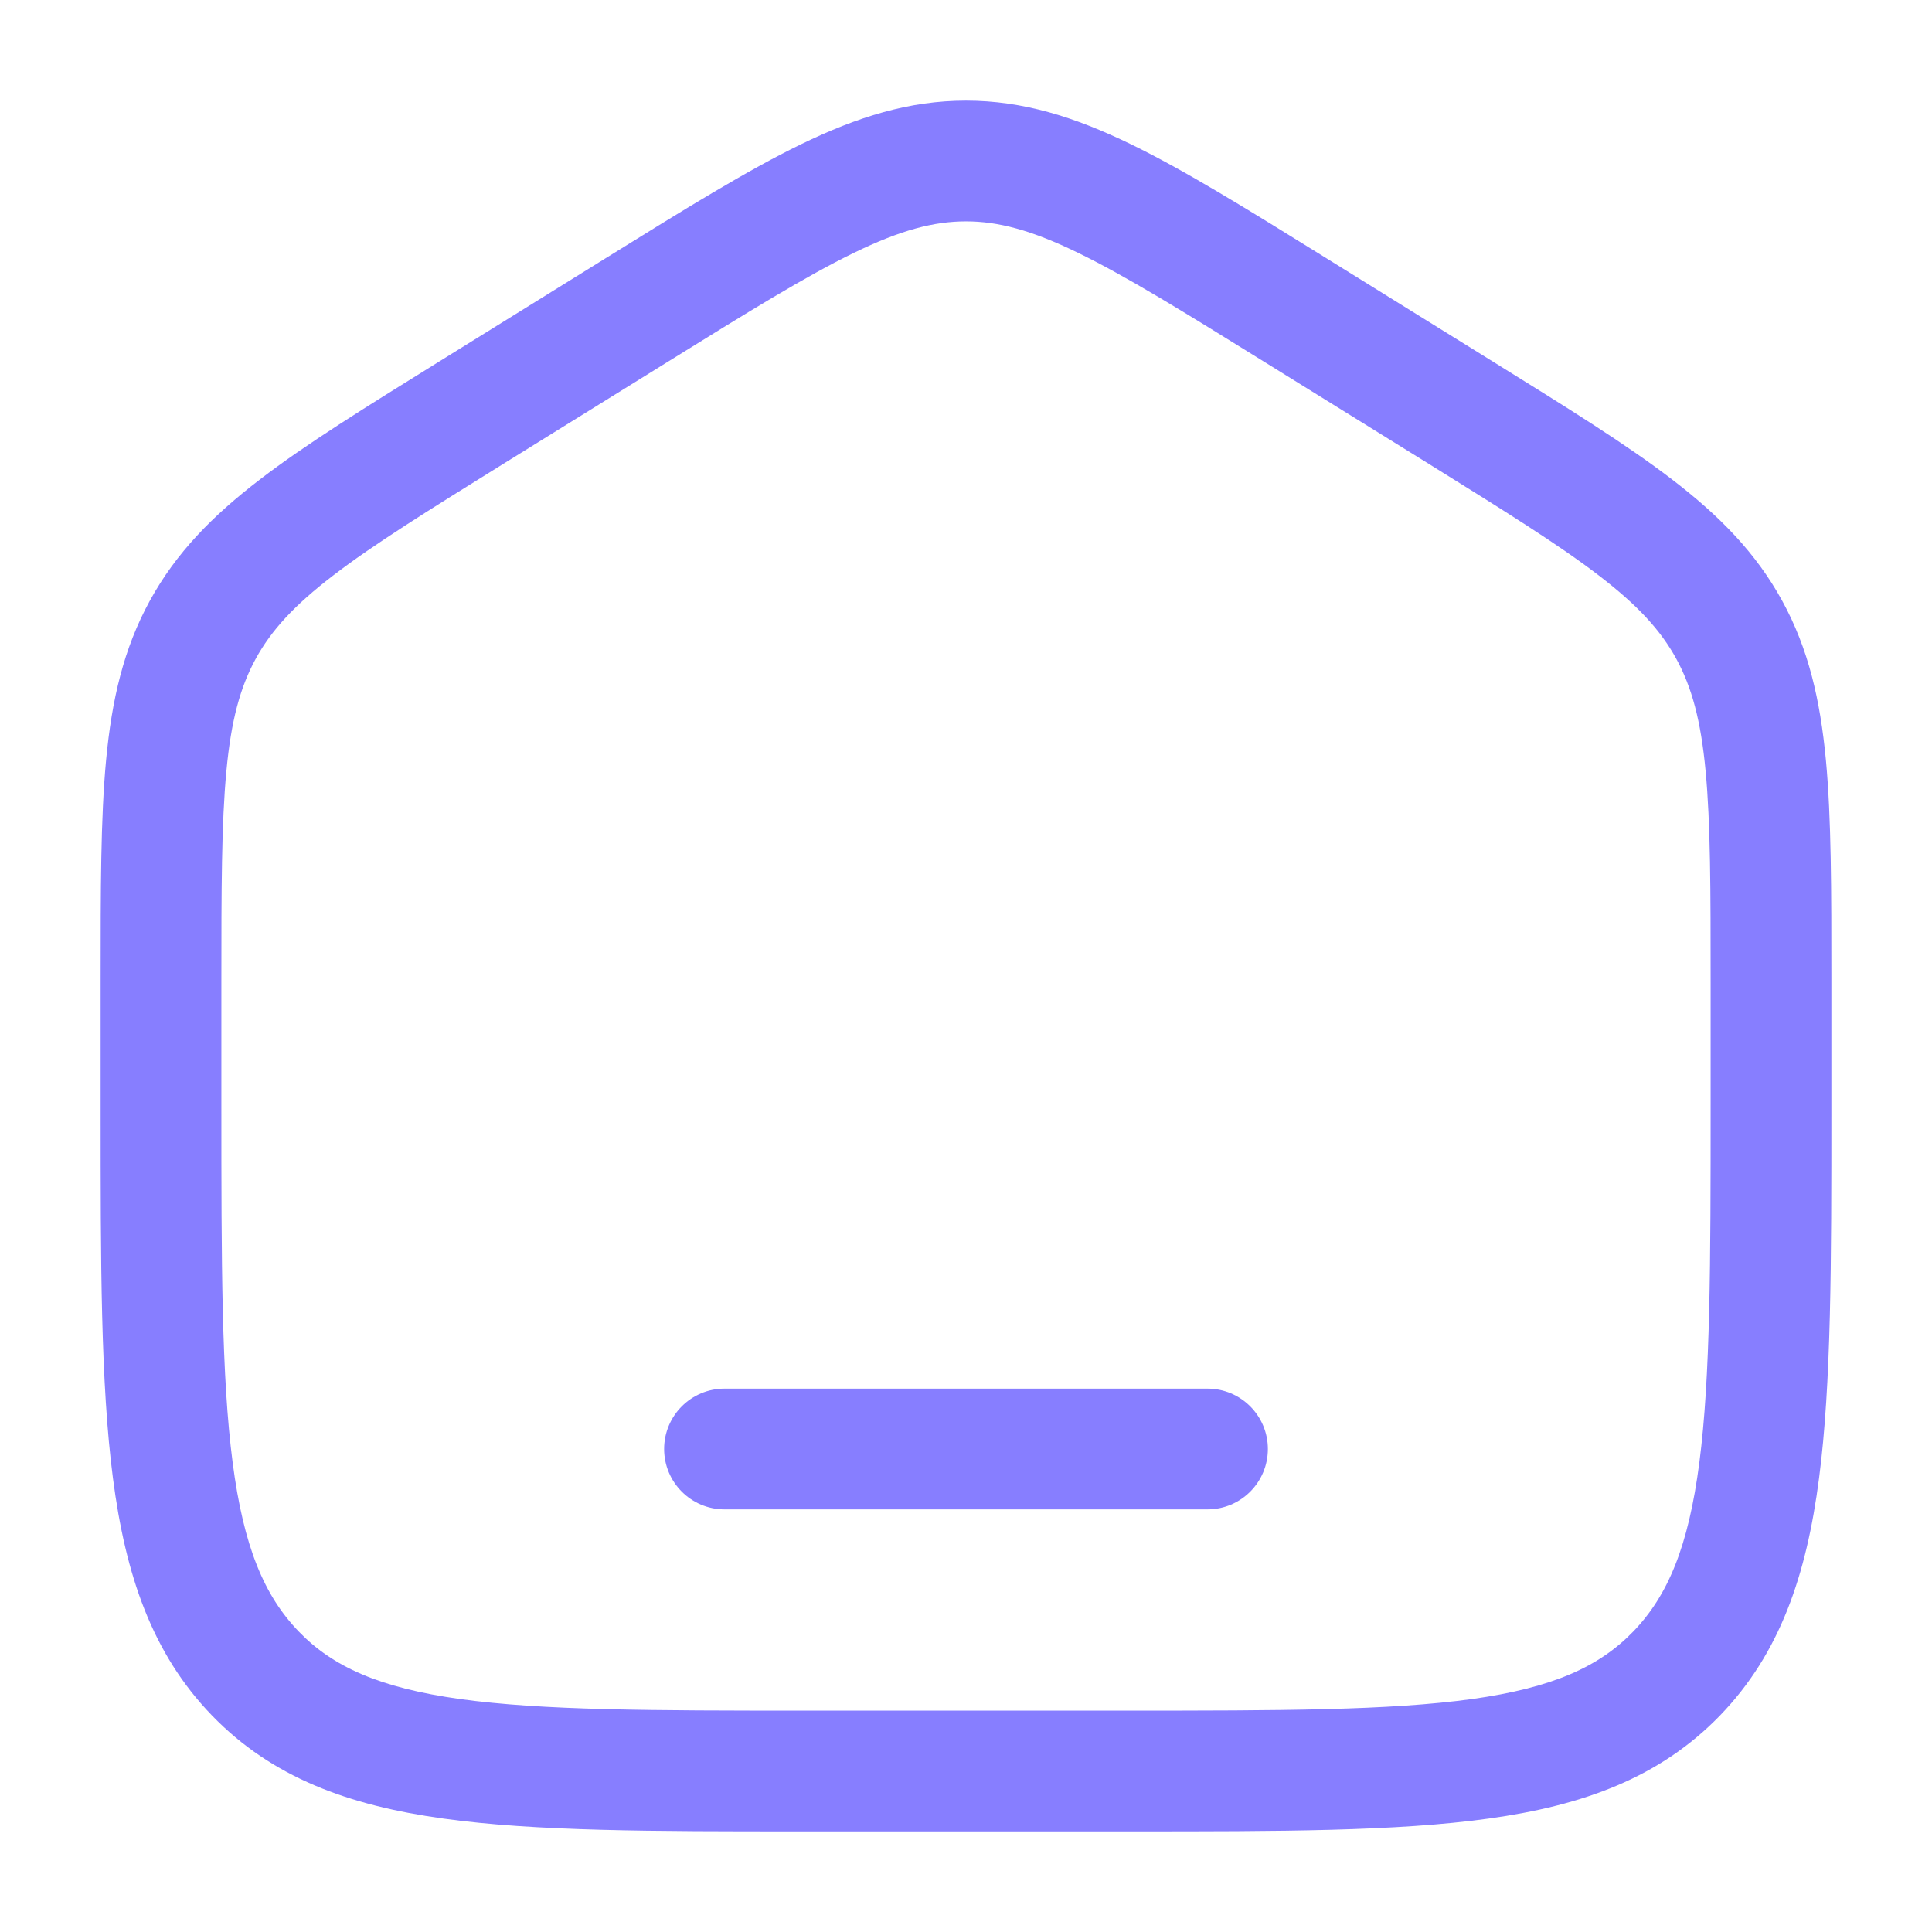
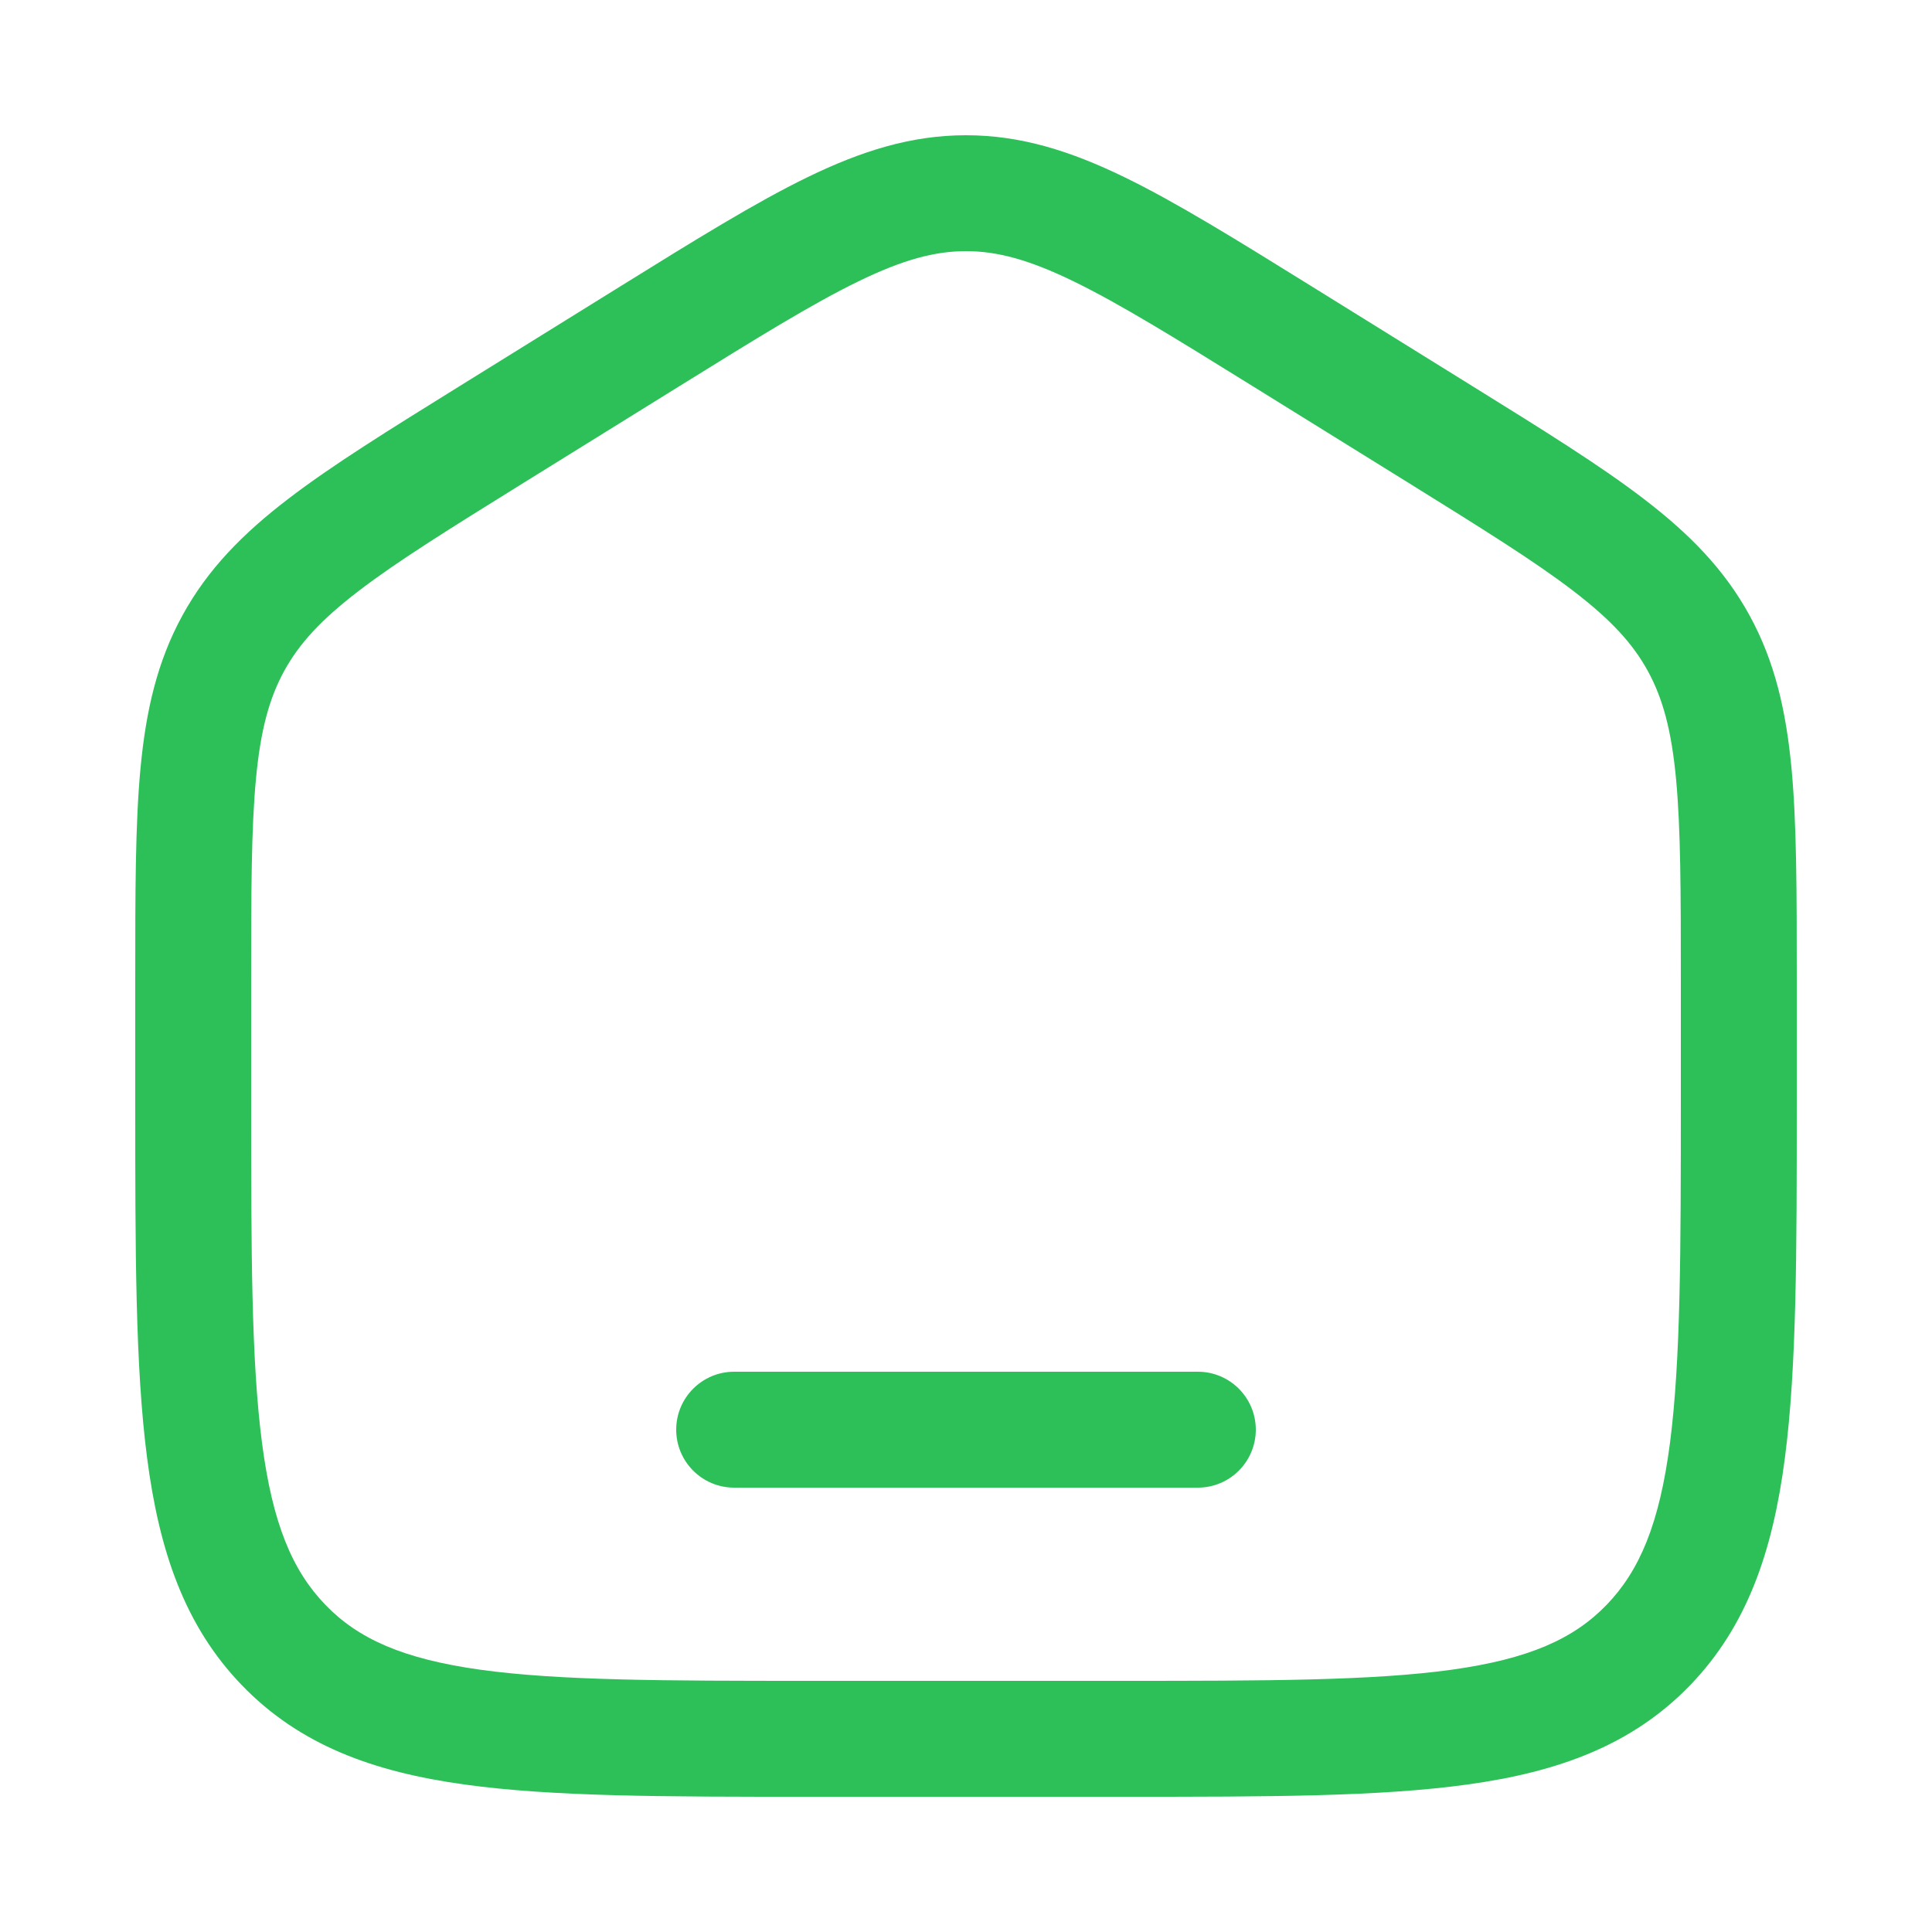
- <svg xmlns="http://www.w3.org/2000/svg" width="24" height="24" viewBox="0 0 24 24" fill="none">
-   <path d="M9 17.25C8.586 17.25 8.25 17.586 8.25 18C8.25 18.414 8.586 18.75 9 18.75H15C15.414 18.75 15.75 18.414 15.75 18C15.75 17.586 15.414 17.25 15 17.25H9Z" fill="#877EFF" />
-   <path fill-rule="evenodd" clip-rule="evenodd" d="M12 1.25C11.292 1.25 10.649 1.453 9.951 1.792C9.276 2.12 8.496 2.604 7.523 3.208L5.456 4.491C4.535 5.063 3.797 5.52 3.229 5.956C2.64 6.407 2.188 6.866 1.861 7.463C1.535 8.058 1.389 8.692 1.318 9.441C1.25 10.166 1.25 11.054 1.25 12.167V13.78C1.25 15.684 1.25 17.187 1.403 18.362C1.559 19.567 1.889 20.54 2.632 21.309C3.38 22.082 4.33 22.428 5.508 22.591C6.648 22.75 8.106 22.75 9.942 22.75H14.058C15.894 22.75 17.352 22.75 18.492 22.591C19.669 22.428 20.62 22.082 21.368 21.309C22.111 20.54 22.441 19.567 22.597 18.362C22.75 17.187 22.75 15.684 22.75 13.78V12.167C22.75 11.054 22.75 10.166 22.682 9.441C22.611 8.692 22.465 8.058 22.139 7.463C21.812 6.866 21.36 6.407 20.771 5.956C20.203 5.52 19.465 5.063 18.544 4.491L16.477 3.208C15.504 2.604 14.724 2.12 14.049 1.792C13.351 1.453 12.708 1.25 12 1.25ZM8.28 4.504C9.295 3.874 10.009 3.432 10.607 3.141C11.188 2.858 11.6 2.75 12 2.75C12.4 2.75 12.812 2.858 13.393 3.141C13.991 3.432 14.705 3.874 15.72 4.504L17.721 5.745C18.681 6.342 19.356 6.761 19.859 7.147C20.349 7.522 20.63 7.831 20.823 8.183C21.016 8.536 21.129 8.949 21.188 9.581C21.249 10.229 21.25 11.046 21.25 12.204V13.725C21.25 15.696 21.248 17.101 21.11 18.168C20.974 19.216 20.717 19.824 20.289 20.267C19.865 20.706 19.287 20.966 18.286 21.106C17.26 21.248 15.908 21.25 14 21.25H10C8.092 21.25 6.74 21.248 5.714 21.106C4.713 20.966 4.135 20.706 3.711 20.267C3.283 19.824 3.026 19.216 2.89 18.168C2.751 17.101 2.75 15.696 2.75 13.725V12.204C2.75 11.046 2.751 10.229 2.812 9.581C2.871 8.949 2.984 8.536 3.177 8.183C3.37 7.831 3.651 7.522 4.141 7.147C4.644 6.761 5.319 6.342 6.28 5.745L8.28 4.504Z" fill="#877EFF" />
+ <svg xmlns="http://www.w3.org/2000/svg" width="25" height="25" viewBox="0 0 25 25" fill="none">
+   <path d="M9.5 17.75C9.086 17.75 8.75 18.086 8.75 18.5C8.75 18.914 9.086 19.25 9.5 19.25H15.5C15.914 19.25 16.25 18.914 16.25 18.5C16.25 18.086 15.914 17.75 15.5 17.75H9.5Z" fill="#2DC059" />
+   <path fill-rule="evenodd" clip-rule="evenodd" d="M12.5 1.75C11.792 1.75 11.149 1.953 10.451 2.292C9.776 2.62 8.996 3.104 8.023 3.708L5.956 4.991C5.035 5.563 4.297 6.02 3.729 6.456C3.14 6.907 2.688 7.366 2.361 7.963C2.035 8.558 1.889 9.192 1.818 9.941C1.75 10.666 1.75 11.554 1.75 12.667V14.28C1.75 16.184 1.75 17.687 1.903 18.862C2.059 20.067 2.389 21.04 3.132 21.809C3.88 22.582 4.83 22.928 6.008 23.091C7.148 23.25 8.606 23.25 10.442 23.25H14.558C16.394 23.25 17.852 23.25 18.992 23.091C20.169 22.928 21.12 22.582 21.868 21.809C22.611 21.04 22.941 20.067 23.097 18.862C23.25 17.687 23.25 16.184 23.25 14.28V12.667C23.25 11.554 23.25 10.666 23.182 9.941C23.111 9.192 22.965 8.558 22.639 7.963C22.312 7.366 21.86 6.907 21.271 6.456C20.703 6.02 19.965 5.563 19.044 4.991L16.977 3.708C16.004 3.104 15.224 2.62 14.549 2.292C13.851 1.953 13.208 1.75 12.5 1.75ZM8.78 5.004C9.795 4.374 10.509 3.932 11.107 3.641C11.688 3.358 12.1 3.25 12.5 3.25C12.9 3.25 13.312 3.358 13.893 3.641C14.491 3.932 15.205 4.374 16.221 5.004L18.221 6.245C19.181 6.842 19.856 7.261 20.359 7.647C20.849 8.022 21.13 8.331 21.323 8.683C21.516 9.036 21.629 9.449 21.688 10.081C21.749 10.729 21.75 11.546 21.75 12.704V14.225C21.75 16.196 21.748 17.601 21.61 18.668C21.474 19.716 21.217 20.324 20.789 20.767C20.365 21.206 19.787 21.466 18.786 21.606C17.76 21.748 16.407 21.75 14.5 21.75H10.5C8.592 21.75 7.24 21.748 6.214 21.606C5.213 21.466 4.635 21.206 4.211 20.767C3.783 20.324 3.526 19.716 3.39 18.668C3.251 17.601 3.25 16.196 3.25 14.225V12.704C3.25 11.546 3.251 10.729 3.312 10.081C3.371 9.449 3.484 9.036 3.677 8.683C3.87 8.331 4.151 8.022 4.641 7.647C5.144 7.261 5.819 6.842 6.78 6.245L8.78 5.004Z" fill="#2DC059" />
</svg>
